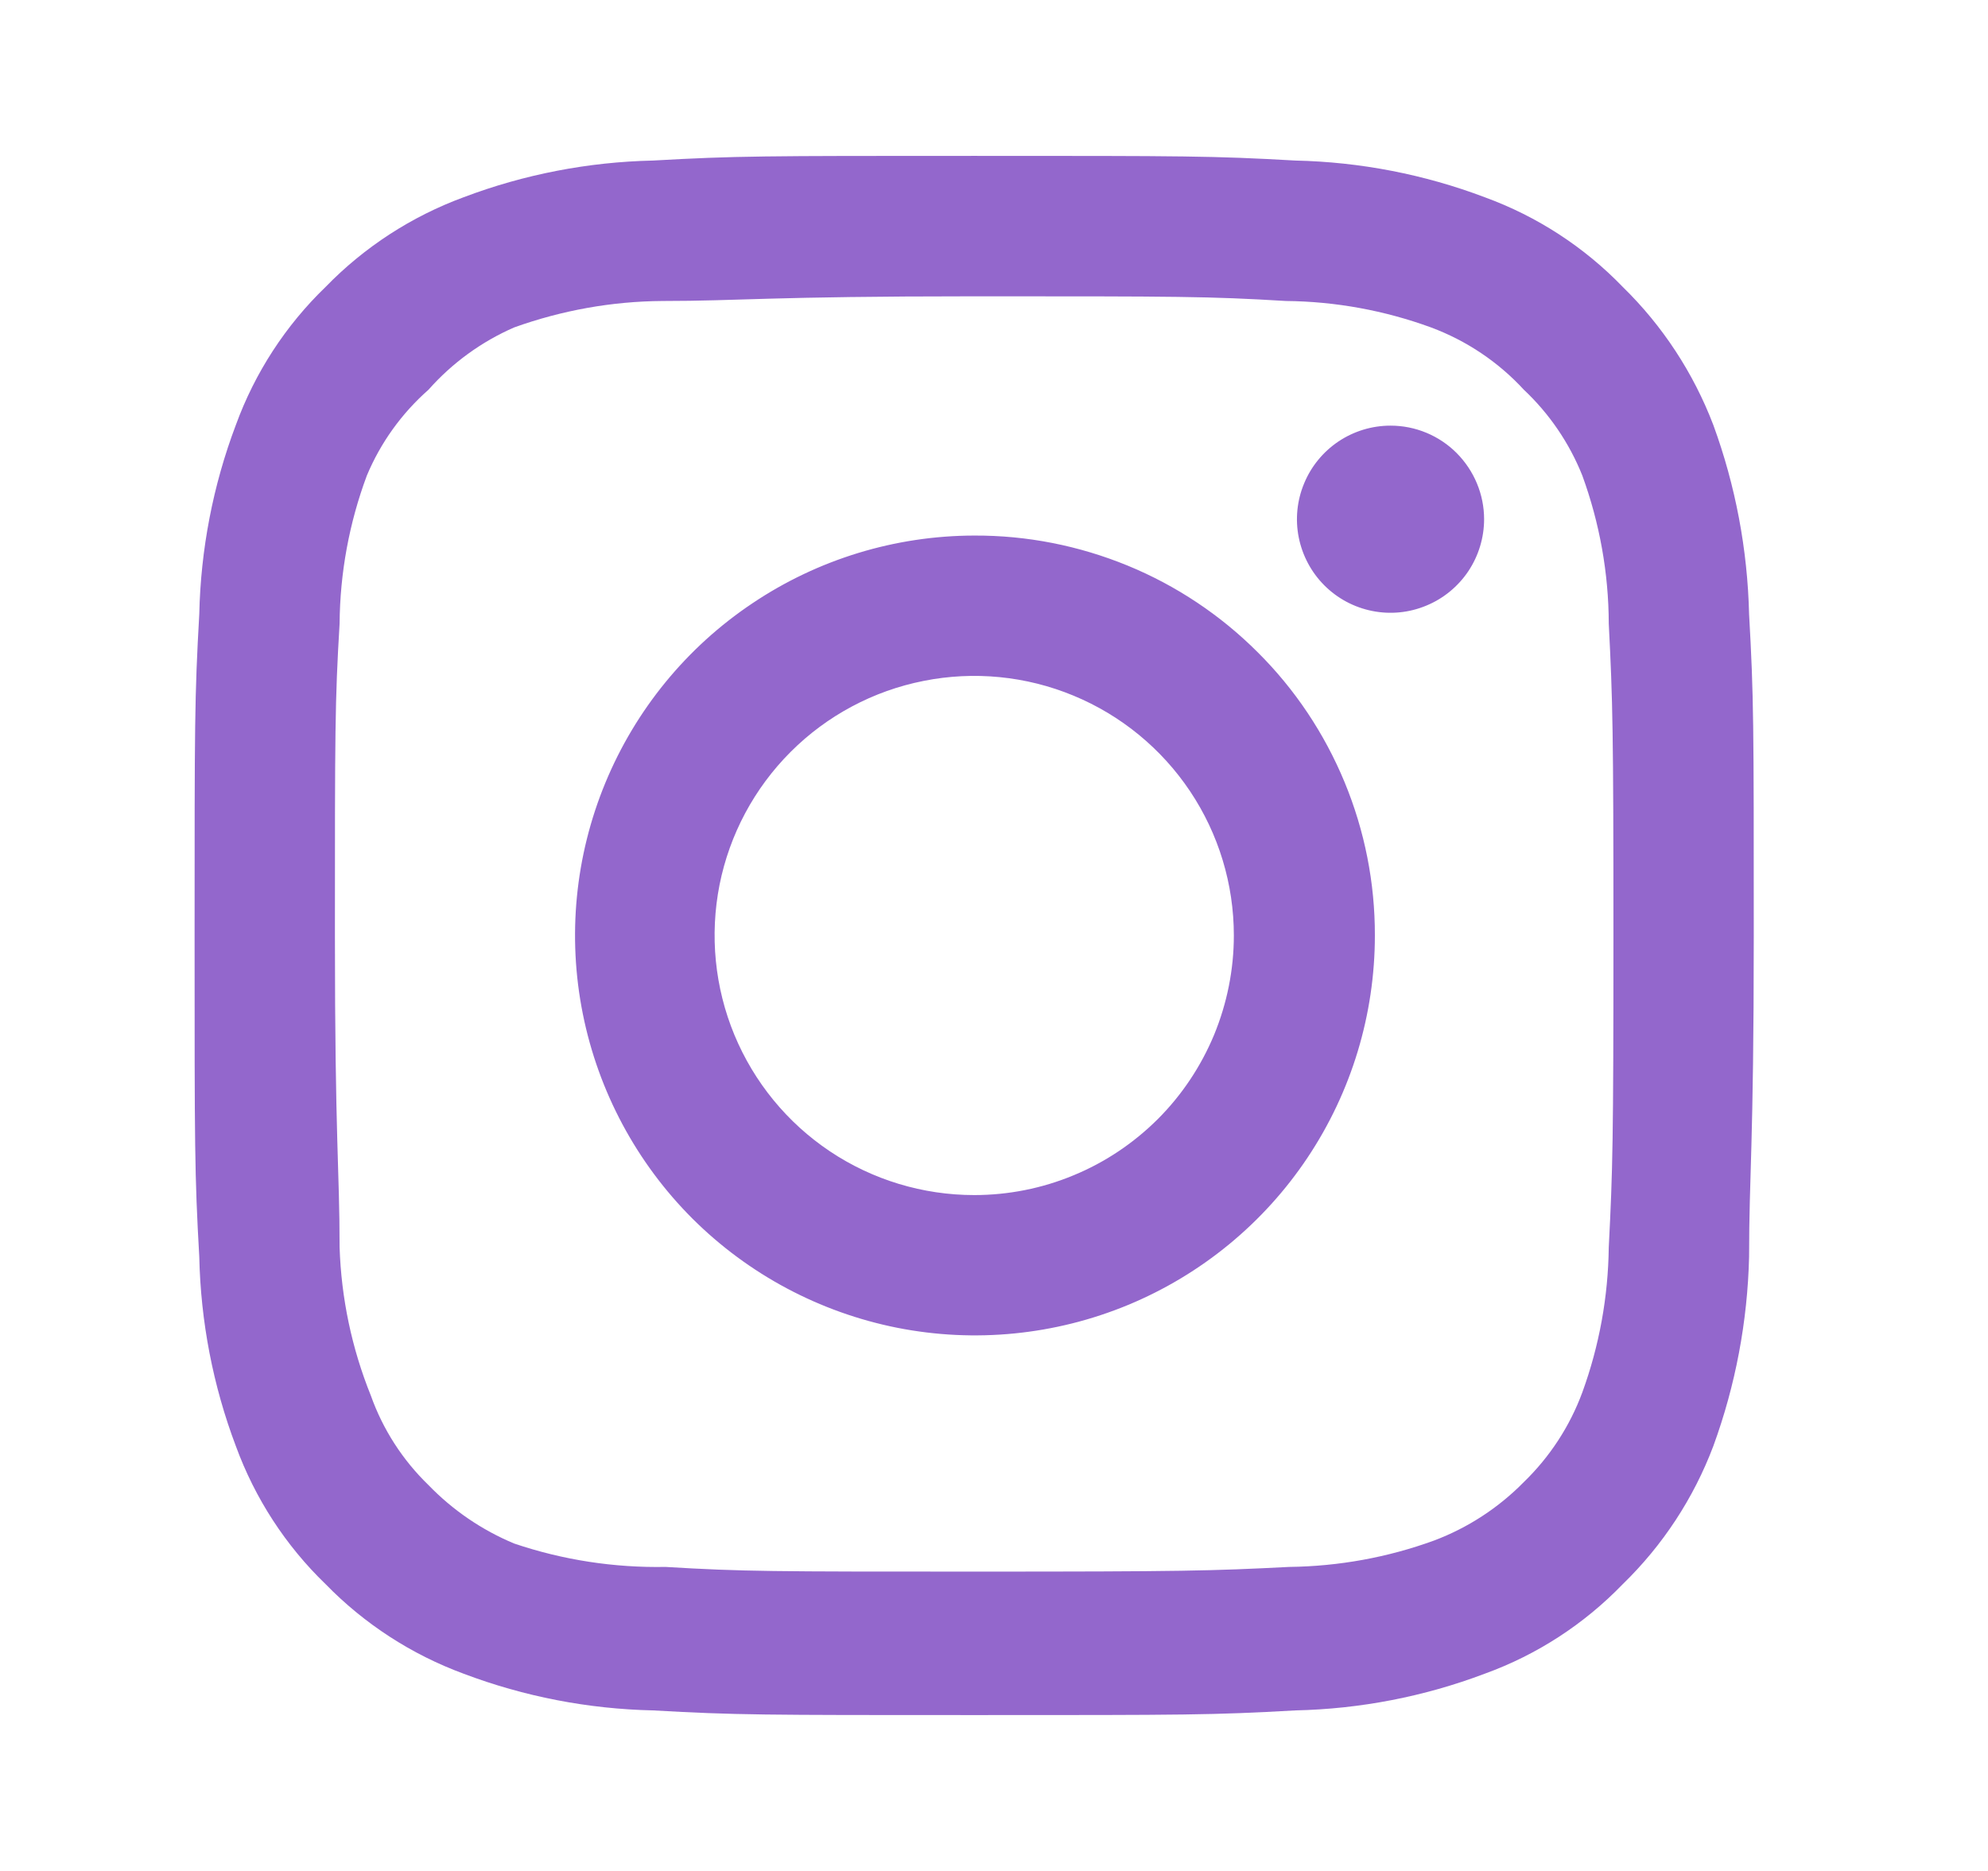
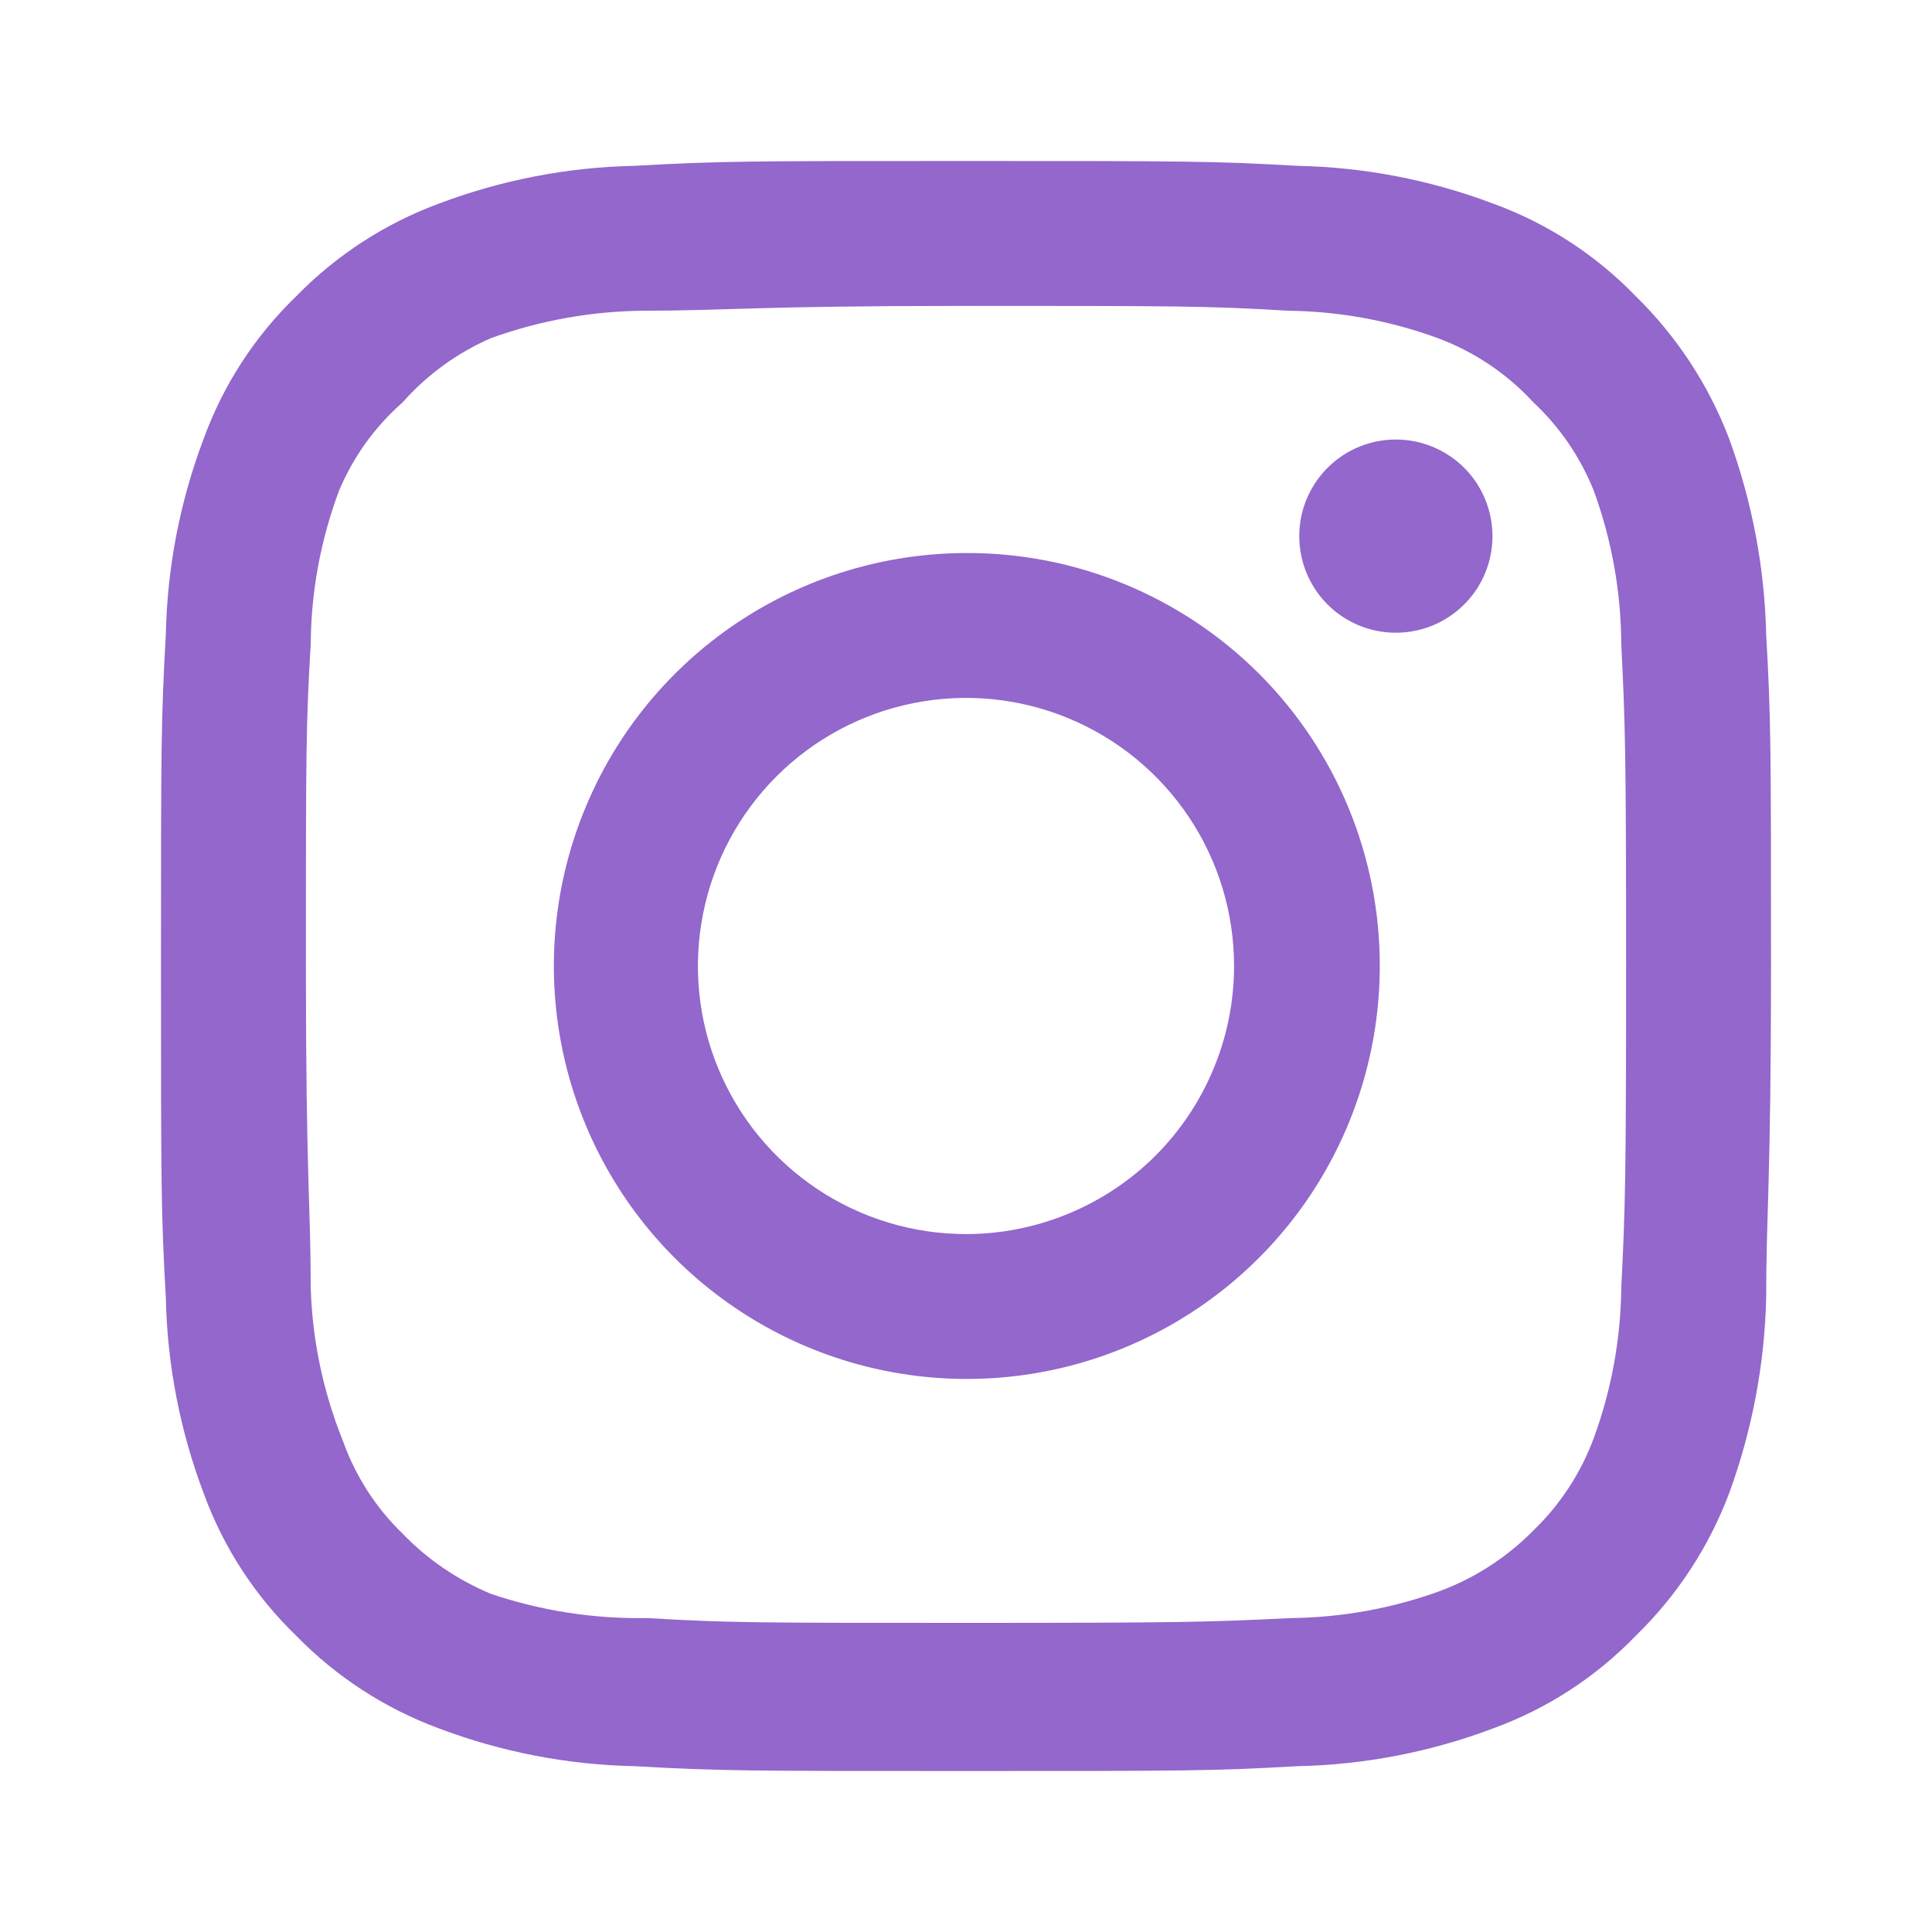
- <svg xmlns="http://www.w3.org/2000/svg" width="17" height="16" viewBox="0 0 17 16" fill="none">
-   <path d="M11.891 3.64C11.732 3.64 11.578 3.687 11.446 3.775C11.315 3.863 11.212 3.988 11.152 4.134C11.091 4.28 11.075 4.441 11.106 4.596C11.137 4.751 11.213 4.894 11.325 5.006C11.437 5.118 11.579 5.194 11.735 5.225C11.89 5.256 12.051 5.24 12.197 5.179C12.343 5.119 12.468 5.016 12.556 4.885C12.644 4.753 12.691 4.598 12.691 4.44C12.691 4.228 12.606 4.025 12.456 3.874C12.306 3.724 12.103 3.64 11.891 3.64ZM14.957 5.253C14.944 4.7 14.841 4.153 14.651 3.634C14.481 3.189 14.217 2.786 13.877 2.454C13.547 2.112 13.144 1.85 12.697 1.687C12.179 1.491 11.631 1.385 11.077 1.373C10.371 1.333 10.144 1.333 8.331 1.333C6.517 1.333 6.291 1.333 5.584 1.373C5.03 1.385 4.482 1.491 3.964 1.687C3.519 1.851 3.115 2.113 2.784 2.454C2.442 2.784 2.18 3.187 2.017 3.634C1.821 4.152 1.716 4.7 1.704 5.253C1.664 5.96 1.664 6.187 1.664 8C1.664 9.813 1.664 10.04 1.704 10.747C1.716 11.301 1.821 11.849 2.017 12.367C2.18 12.813 2.442 13.217 2.784 13.547C3.115 13.887 3.519 14.149 3.964 14.313C4.482 14.509 5.03 14.615 5.584 14.627C6.291 14.667 6.517 14.667 8.331 14.667C10.144 14.667 10.371 14.667 11.077 14.627C11.631 14.615 12.179 14.509 12.697 14.313C13.144 14.151 13.547 13.889 13.877 13.547C14.219 13.215 14.483 12.812 14.651 12.367C14.841 11.847 14.944 11.3 14.957 10.747C14.957 10.04 14.997 9.813 14.997 8C14.997 6.187 14.997 5.96 14.957 5.253ZM13.757 10.667C13.752 11.09 13.676 11.509 13.531 11.907C13.424 12.197 13.253 12.459 13.031 12.674C12.815 12.894 12.553 13.065 12.264 13.174C11.867 13.319 11.447 13.395 11.024 13.4C10.357 13.434 10.111 13.44 8.357 13.44C6.604 13.44 6.357 13.44 5.691 13.4C5.251 13.408 4.814 13.341 4.397 13.2C4.121 13.085 3.872 12.915 3.664 12.7C3.443 12.486 3.274 12.224 3.171 11.934C3.008 11.53 2.918 11.101 2.904 10.667C2.904 10 2.864 9.754 2.864 8C2.864 6.247 2.864 6 2.904 5.333C2.907 4.901 2.986 4.472 3.137 4.067C3.255 3.785 3.435 3.535 3.664 3.333C3.867 3.104 4.117 2.922 4.397 2.8C4.804 2.654 5.232 2.577 5.664 2.574C6.331 2.574 6.577 2.534 8.331 2.534C10.084 2.534 10.331 2.534 10.997 2.574C11.421 2.578 11.84 2.655 12.237 2.8C12.54 2.913 12.812 3.095 13.031 3.333C13.249 3.538 13.42 3.789 13.531 4.067C13.679 4.473 13.756 4.901 13.757 5.333C13.791 6 13.797 6.247 13.797 8C13.797 9.754 13.791 10 13.757 10.667ZM8.331 4.58C7.655 4.581 6.994 4.783 6.433 5.16C5.871 5.536 5.434 6.071 5.176 6.696C4.918 7.321 4.851 8.008 4.984 8.671C5.117 9.334 5.443 9.943 5.921 10.421C6.4 10.898 7.009 11.223 7.673 11.355C8.336 11.486 9.023 11.418 9.648 11.159C10.272 10.9 10.806 10.462 11.181 9.9C11.557 9.337 11.757 8.676 11.757 8C11.758 7.55 11.67 7.105 11.498 6.689C11.326 6.273 11.074 5.895 10.755 5.578C10.437 5.26 10.059 5.008 9.643 4.837C9.226 4.666 8.781 4.578 8.331 4.58ZM8.331 10.22C7.892 10.22 7.462 10.09 7.097 9.846C6.732 9.602 6.448 9.255 6.28 8.85C6.112 8.444 6.068 7.998 6.153 7.567C6.239 7.136 6.45 6.741 6.761 6.43C7.071 6.12 7.467 5.908 7.898 5.823C8.328 5.737 8.775 5.781 9.18 5.949C9.586 6.117 9.933 6.402 10.177 6.767C10.421 7.132 10.551 7.561 10.551 8C10.551 8.292 10.493 8.58 10.382 8.85C10.27 9.119 10.107 9.364 9.901 9.57C9.694 9.776 9.45 9.94 9.18 10.051C8.911 10.163 8.622 10.22 8.331 10.22Z" fill="#9367CC" />
+ <svg xmlns="http://www.w3.org/2000/svg" width="24" height="24" viewBox="0 0 24 24" fill="none">
+   <path d="M17.34 5.46C17.103 5.46 16.871 5.53 16.673 5.662C16.476 5.794 16.322 5.982 16.231 6.201C16.14 6.42 16.117 6.661 16.163 6.894C16.209 7.127 16.324 7.341 16.491 7.509C16.659 7.676 16.873 7.791 17.106 7.837C17.339 7.883 17.58 7.859 17.799 7.769C18.018 7.678 18.206 7.524 18.338 7.327C18.47 7.129 18.54 6.897 18.54 6.66C18.54 6.342 18.414 6.037 18.189 5.811C17.963 5.586 17.658 5.46 17.34 5.46ZM21.94 7.88C21.921 7.05 21.765 6.229 21.48 5.45C21.226 4.783 20.83 4.179 20.32 3.68C19.825 3.167 19.22 2.774 18.55 2.53C17.773 2.236 16.951 2.077 16.12 2.06C15.06 2 14.72 2 12 2C9.28 2 8.94 2 7.88 2.06C7.049 2.077 6.227 2.236 5.45 2.53C4.782 2.777 4.177 3.17 3.68 3.68C3.167 4.175 2.774 4.78 2.53 5.45C2.236 6.227 2.077 7.049 2.06 7.88C2 8.94 2 9.28 2 12C2 14.72 2 15.06 2.06 16.12C2.077 16.951 2.236 17.773 2.53 18.55C2.774 19.22 3.167 19.825 3.68 20.32C4.177 20.83 4.782 21.223 5.45 21.47C6.227 21.764 7.049 21.923 7.88 21.94C8.94 22 9.28 22 12 22C14.72 22 15.06 22 16.12 21.94C16.951 21.923 17.773 21.764 18.55 21.47C19.22 21.226 19.825 20.833 20.32 20.32C20.832 19.823 21.228 19.218 21.48 18.55C21.765 17.771 21.921 16.95 21.94 16.12C21.94 15.06 22 14.72 22 12C22 9.28 22 8.94 21.94 7.88ZM20.14 16C20.133 16.635 20.018 17.264 19.8 17.86C19.64 18.295 19.384 18.688 19.05 19.01C18.726 19.34 18.333 19.596 17.9 19.76C17.304 19.978 16.675 20.093 16.04 20.1C15.04 20.15 14.67 20.16 12.04 20.16C9.41 20.16 9.04 20.16 8.04 20.1C7.381 20.112 6.725 20.011 6.1 19.8C5.686 19.628 5.311 19.373 5 19.05C4.668 18.729 4.415 18.335 4.26 17.9C4.016 17.295 3.88 16.652 3.86 16C3.86 15 3.8 14.63 3.8 12C3.8 9.37 3.8 9 3.86 8C3.864 7.351 3.983 6.708 4.21 6.1C4.386 5.678 4.656 5.302 5 5C5.304 4.656 5.679 4.383 6.1 4.2C6.71 3.98 7.352 3.865 8 3.86C9 3.86 9.37 3.8 12 3.8C14.63 3.8 15 3.8 16 3.86C16.635 3.867 17.264 3.982 17.86 4.2C18.314 4.369 18.722 4.643 19.05 5C19.378 5.307 19.634 5.683 19.8 6.1C20.022 6.709 20.137 7.352 20.14 8C20.19 9 20.2 9.37 20.2 12C20.2 14.63 20.19 15 20.14 16ZM12 6.87C10.986 6.872 9.995 7.175 9.153 7.739C8.31 8.304 7.654 9.106 7.268 10.044C6.881 10.981 6.781 12.012 6.98 13.007C7.179 14.001 7.668 14.915 8.386 15.631C9.104 16.347 10.018 16.835 11.013 17.032C12.008 17.229 13.039 17.127 13.976 16.738C14.912 16.35 15.713 15.692 16.276 14.849C16.839 14.006 17.14 13.014 17.14 12C17.141 11.325 17.009 10.657 16.751 10.033C16.493 9.409 16.115 8.843 15.637 8.366C15.159 7.889 14.592 7.512 13.968 7.255C13.344 6.998 12.675 6.867 12 6.87ZM12 15.33C11.341 15.33 10.698 15.135 10.15 14.769C9.602 14.403 9.176 13.883 8.923 13.274C8.671 12.666 8.605 11.996 8.734 11.35C8.862 10.704 9.18 10.111 9.645 9.645C10.111 9.18 10.704 8.862 11.35 8.734C11.996 8.605 12.666 8.671 13.274 8.923C13.883 9.176 14.403 9.602 14.769 10.15C15.135 10.698 15.33 11.341 15.33 12C15.33 12.437 15.244 12.87 15.076 13.274C14.909 13.678 14.664 14.045 14.355 14.355C14.045 14.664 13.678 14.909 13.274 15.076C12.87 15.244 12.437 15.33 12 15.33Z" fill="#9367CC" />
</svg>
